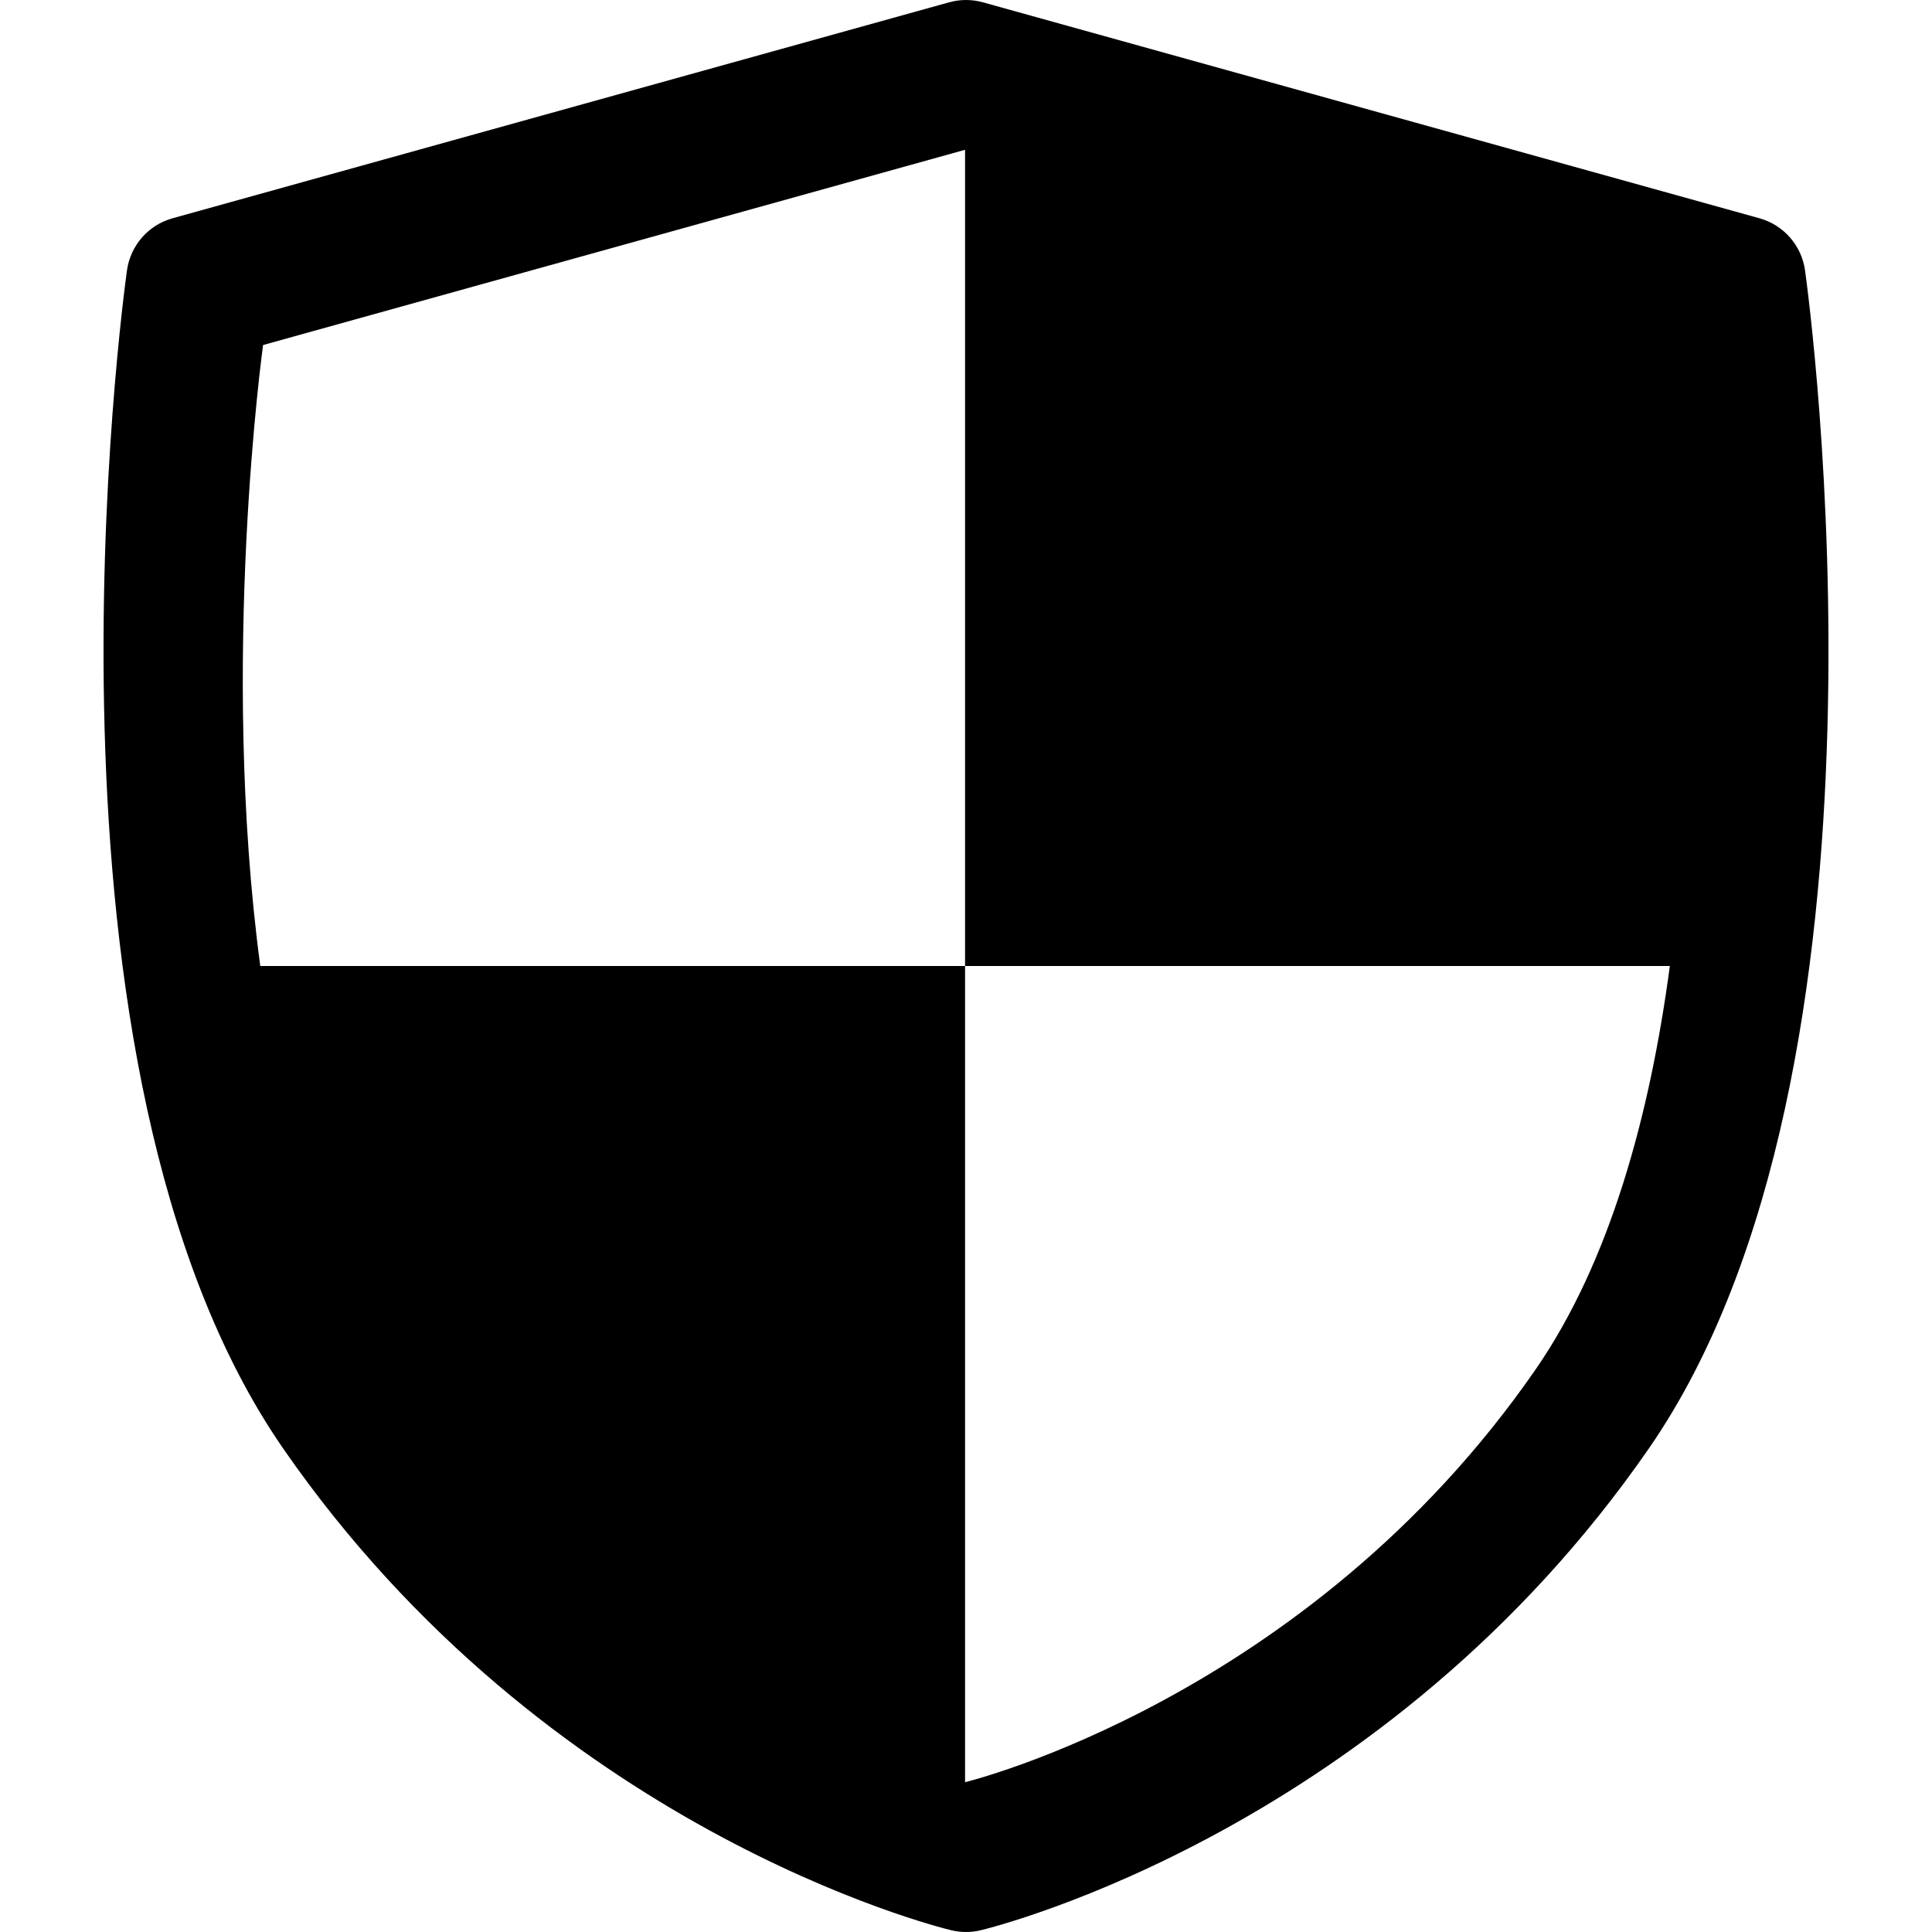
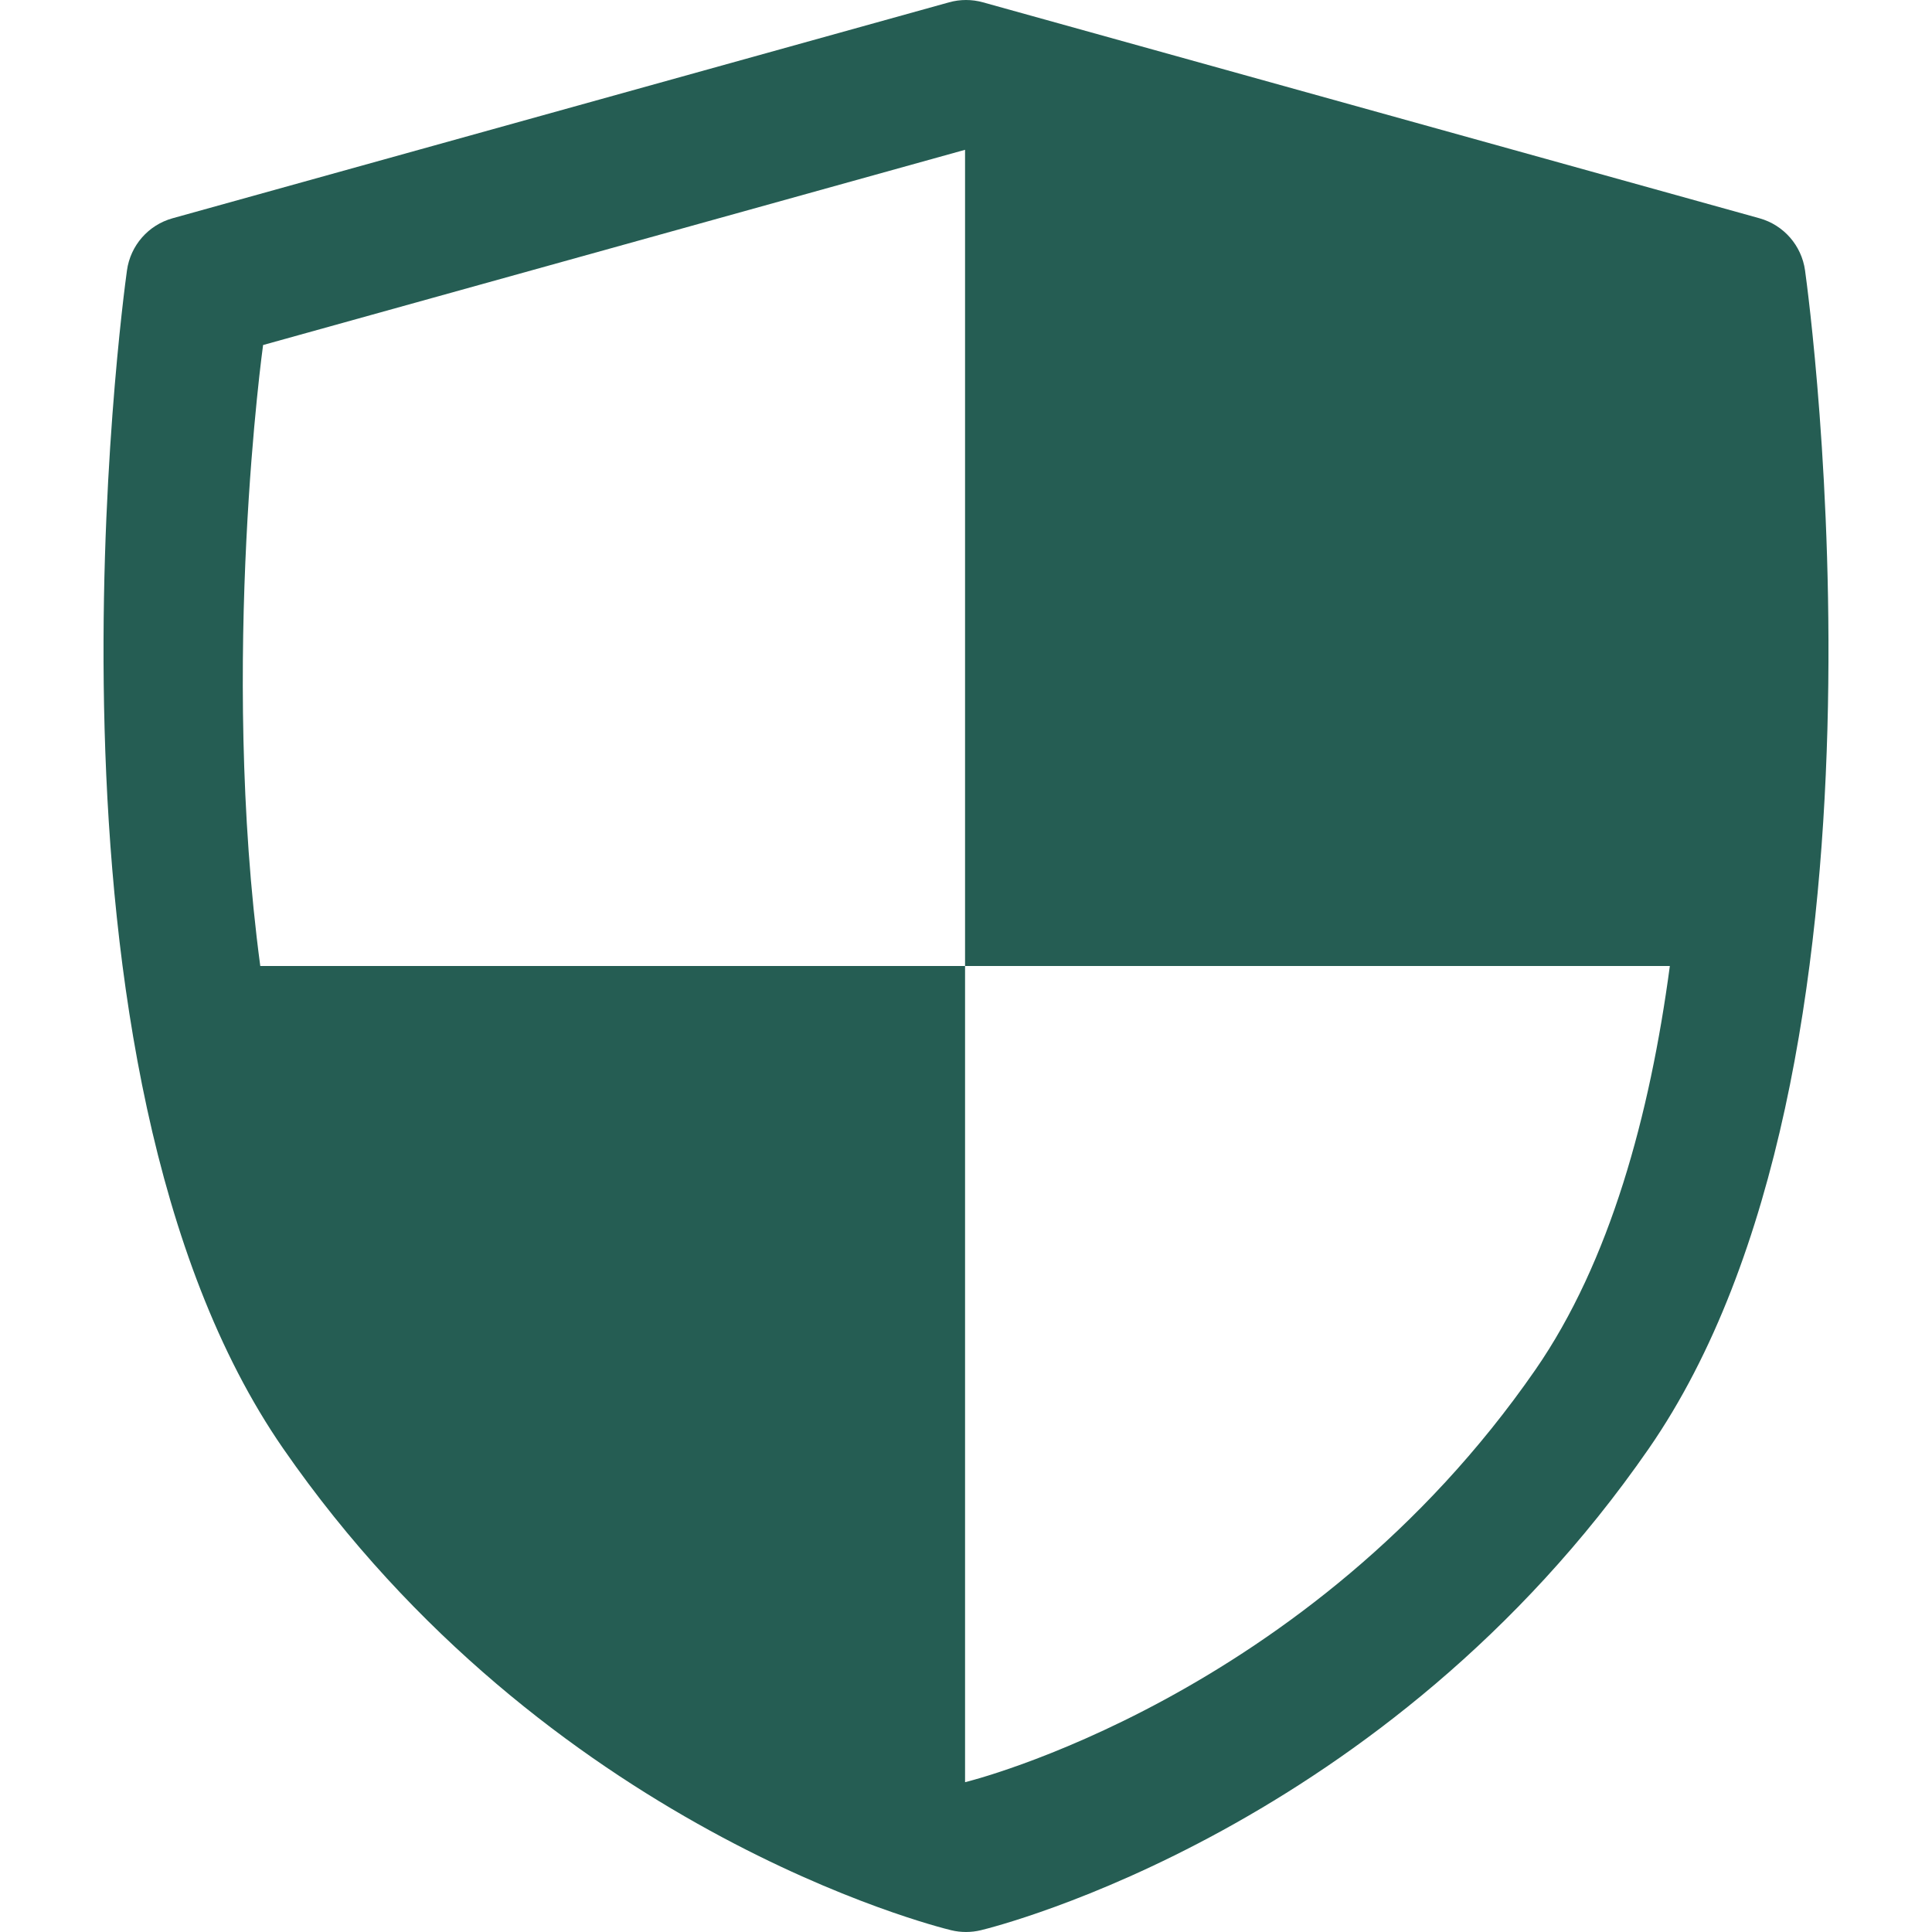
<svg xmlns="http://www.w3.org/2000/svg" version="1.1" id="Capa_1" x="0px" y="0px" viewBox="0 0 229.5 229.5" style="enable-background:new 0 0 229.5 229.5;" xml:space="preserve">
-   <path d="M214.419,32.12c-0.412-2.959-2.541-5.393-5.419-6.193l-92.24-25.652c-1.314-0.366-2.704-0.366-4.019,0l-92.24,25.652  c-2.879,0.8-5.008,3.233-5.419,6.193c-0.535,3.847-12.74,94.744,18.565,139.961c31.268,45.165,77.395,56.739,79.343,57.209  c0.579,0.14,1.169,0.209,1.761,0.209s1.182-0.07,1.761-0.209c1.949-0.471,48.076-12.045,79.343-57.209  C227.159,126.864,214.954,35.967,214.419,32.12z M182.383,162.719c-27.12,39.174-67.744,48.986-67.744,48.986V114.75H30.918  c-4.861-36.388,0.334-73.765,0.334-73.765l83.386-23.19v96.955h83.721C195.996,132.443,191.256,149.903,182.383,162.719z" />
+   <path fill="#255d53" d="M214.419,32.12c-0.412-2.959-2.541-5.393-5.419-6.193l-92.24-25.652c-1.314-0.366-2.704-0.366-4.019,0l-92.24,25.652  c-2.879,0.8-5.008,3.233-5.419,6.193c-0.535,3.847-12.74,94.744,18.565,139.961c31.268,45.165,77.395,56.739,79.343,57.209  c0.579,0.14,1.169,0.209,1.761,0.209s1.182-0.07,1.761-0.209c1.949-0.471,48.076-12.045,79.343-57.209  C227.159,126.864,214.954,35.967,214.419,32.12z M182.383,162.719c-27.12,39.174-67.744,48.986-67.744,48.986V114.75H30.918  c-4.861-36.388,0.334-73.765,0.334-73.765l83.386-23.19v96.955h83.721C195.996,132.443,191.256,149.903,182.383,162.719z" />
  <g>
</g>
  <g>
</g>
  <g>
</g>
  <g>
</g>
  <g>
</g>
  <g>
</g>
  <g>
</g>
  <g>
</g>
  <g>
</g>
  <g>
</g>
  <g>
</g>
  <g>
</g>
  <g>
</g>
  <g>
</g>
  <g>
</g>
</svg>
